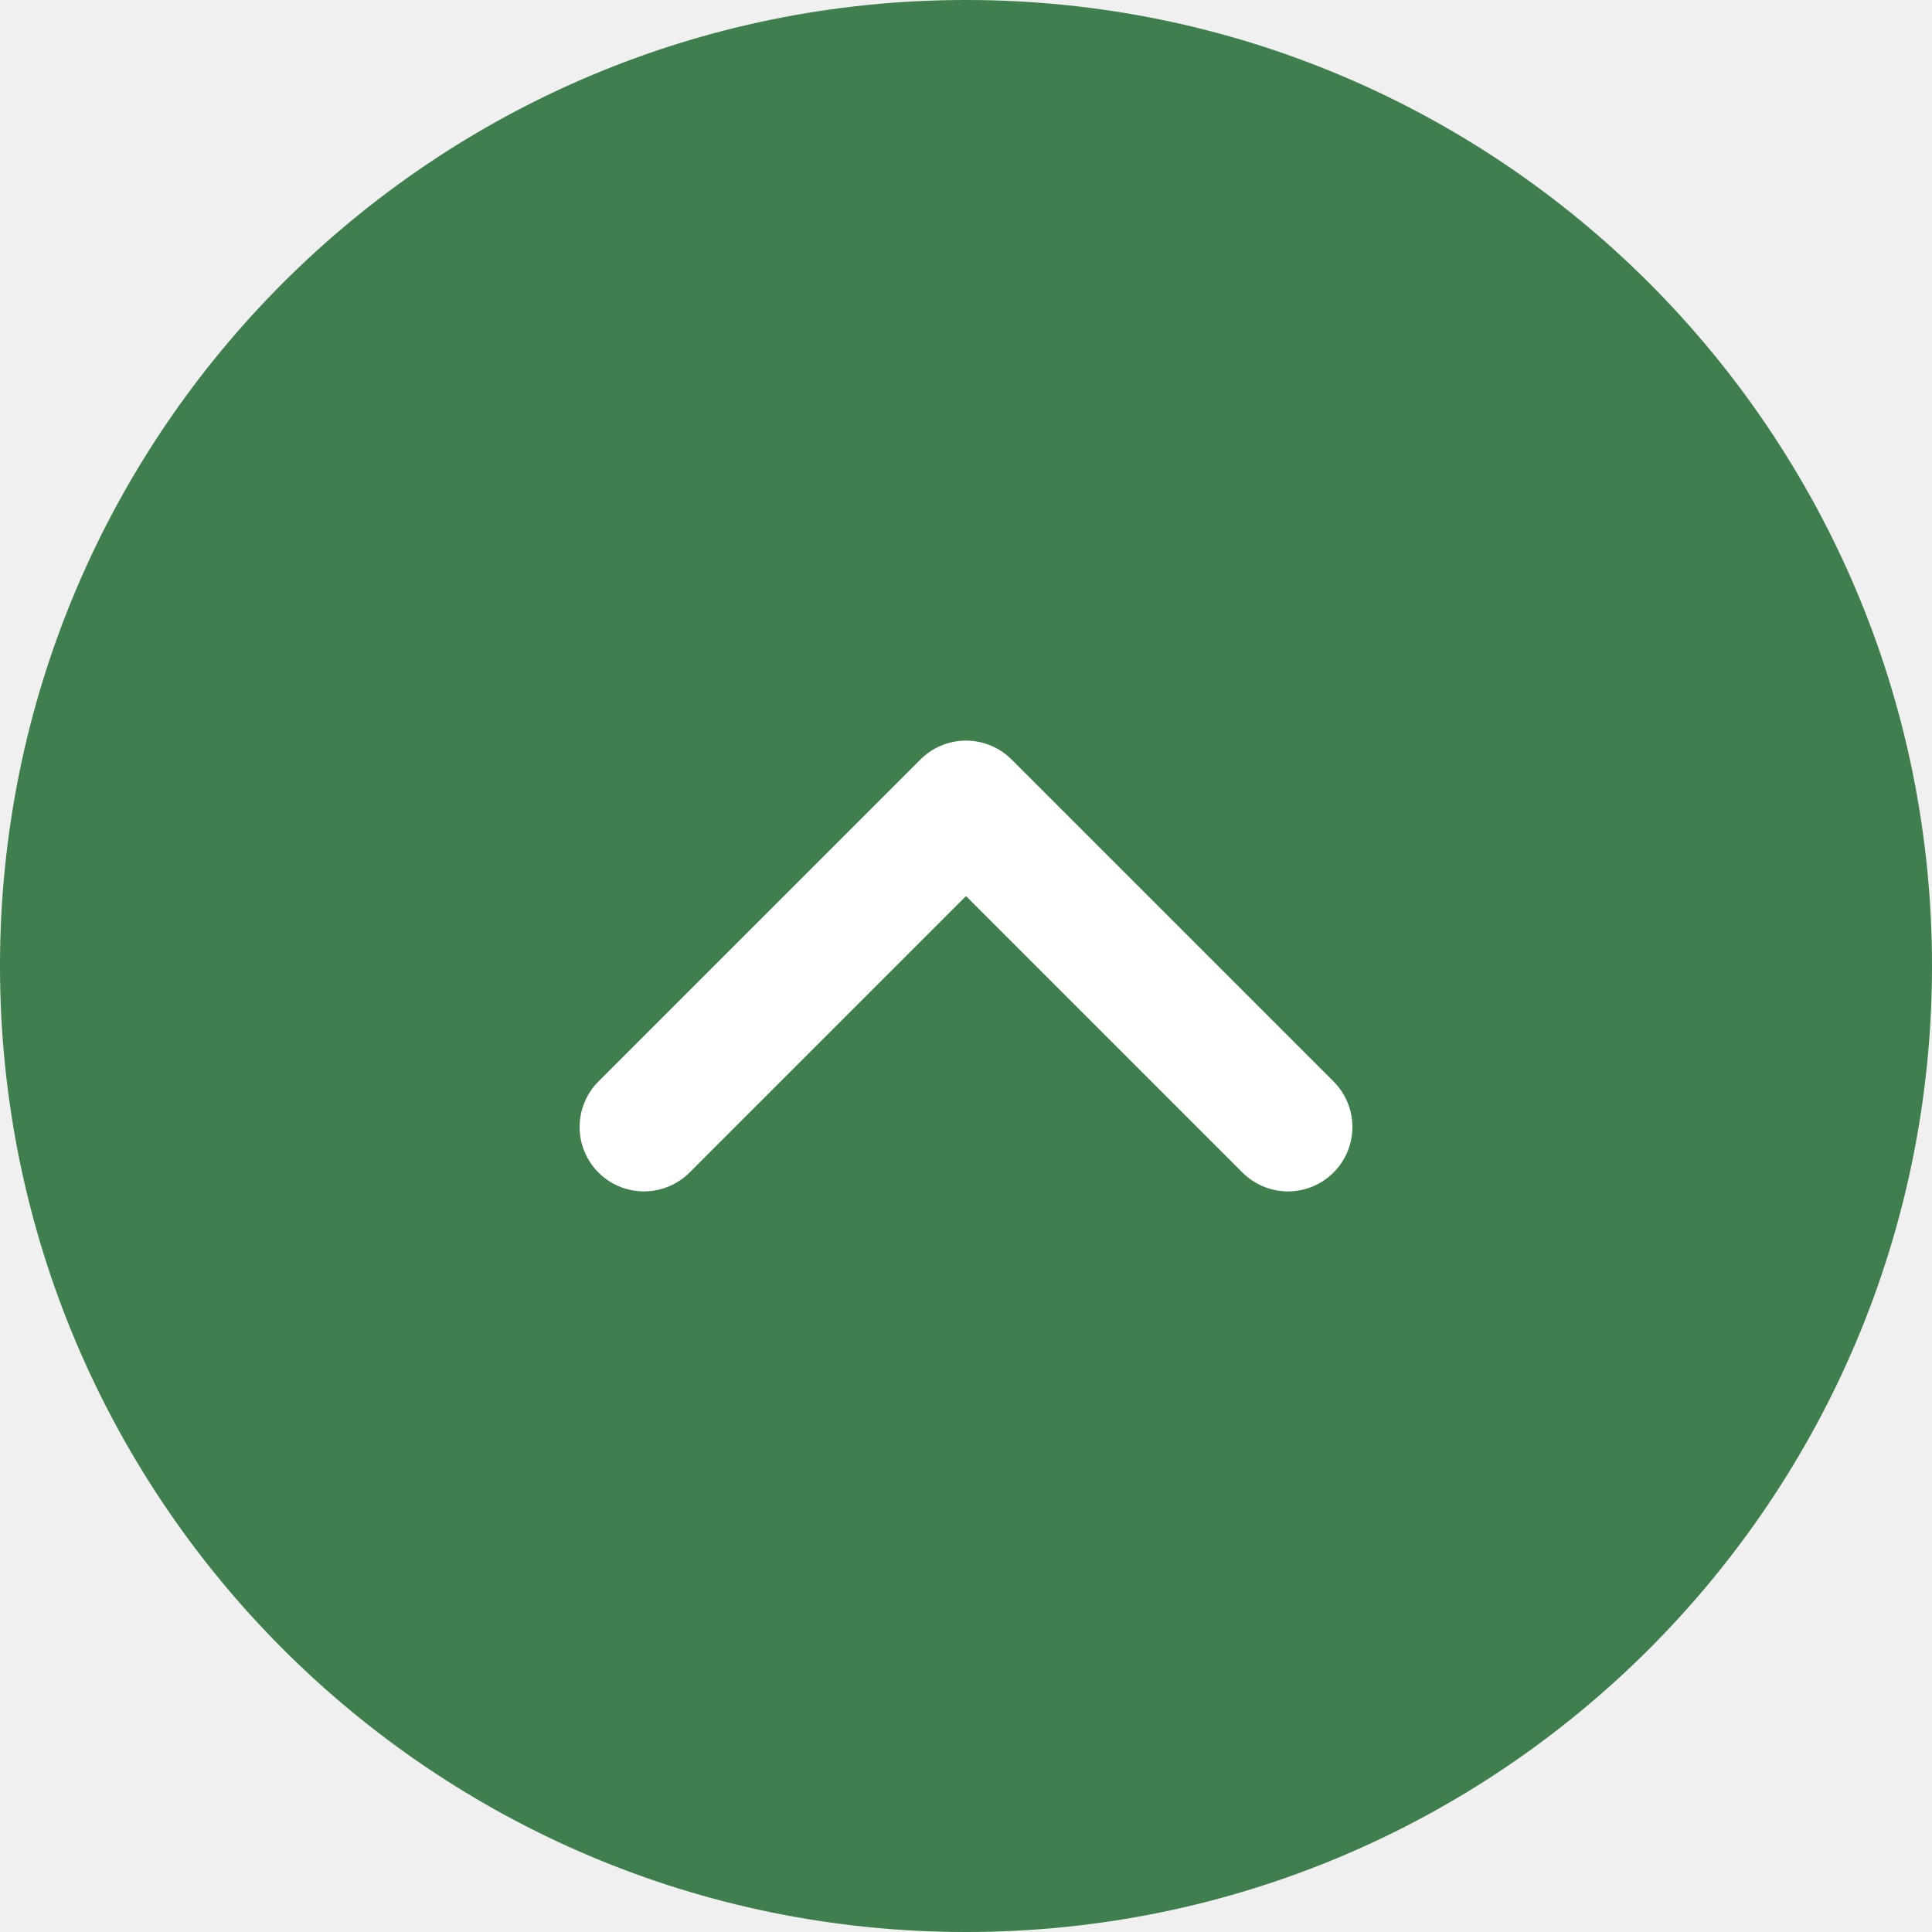
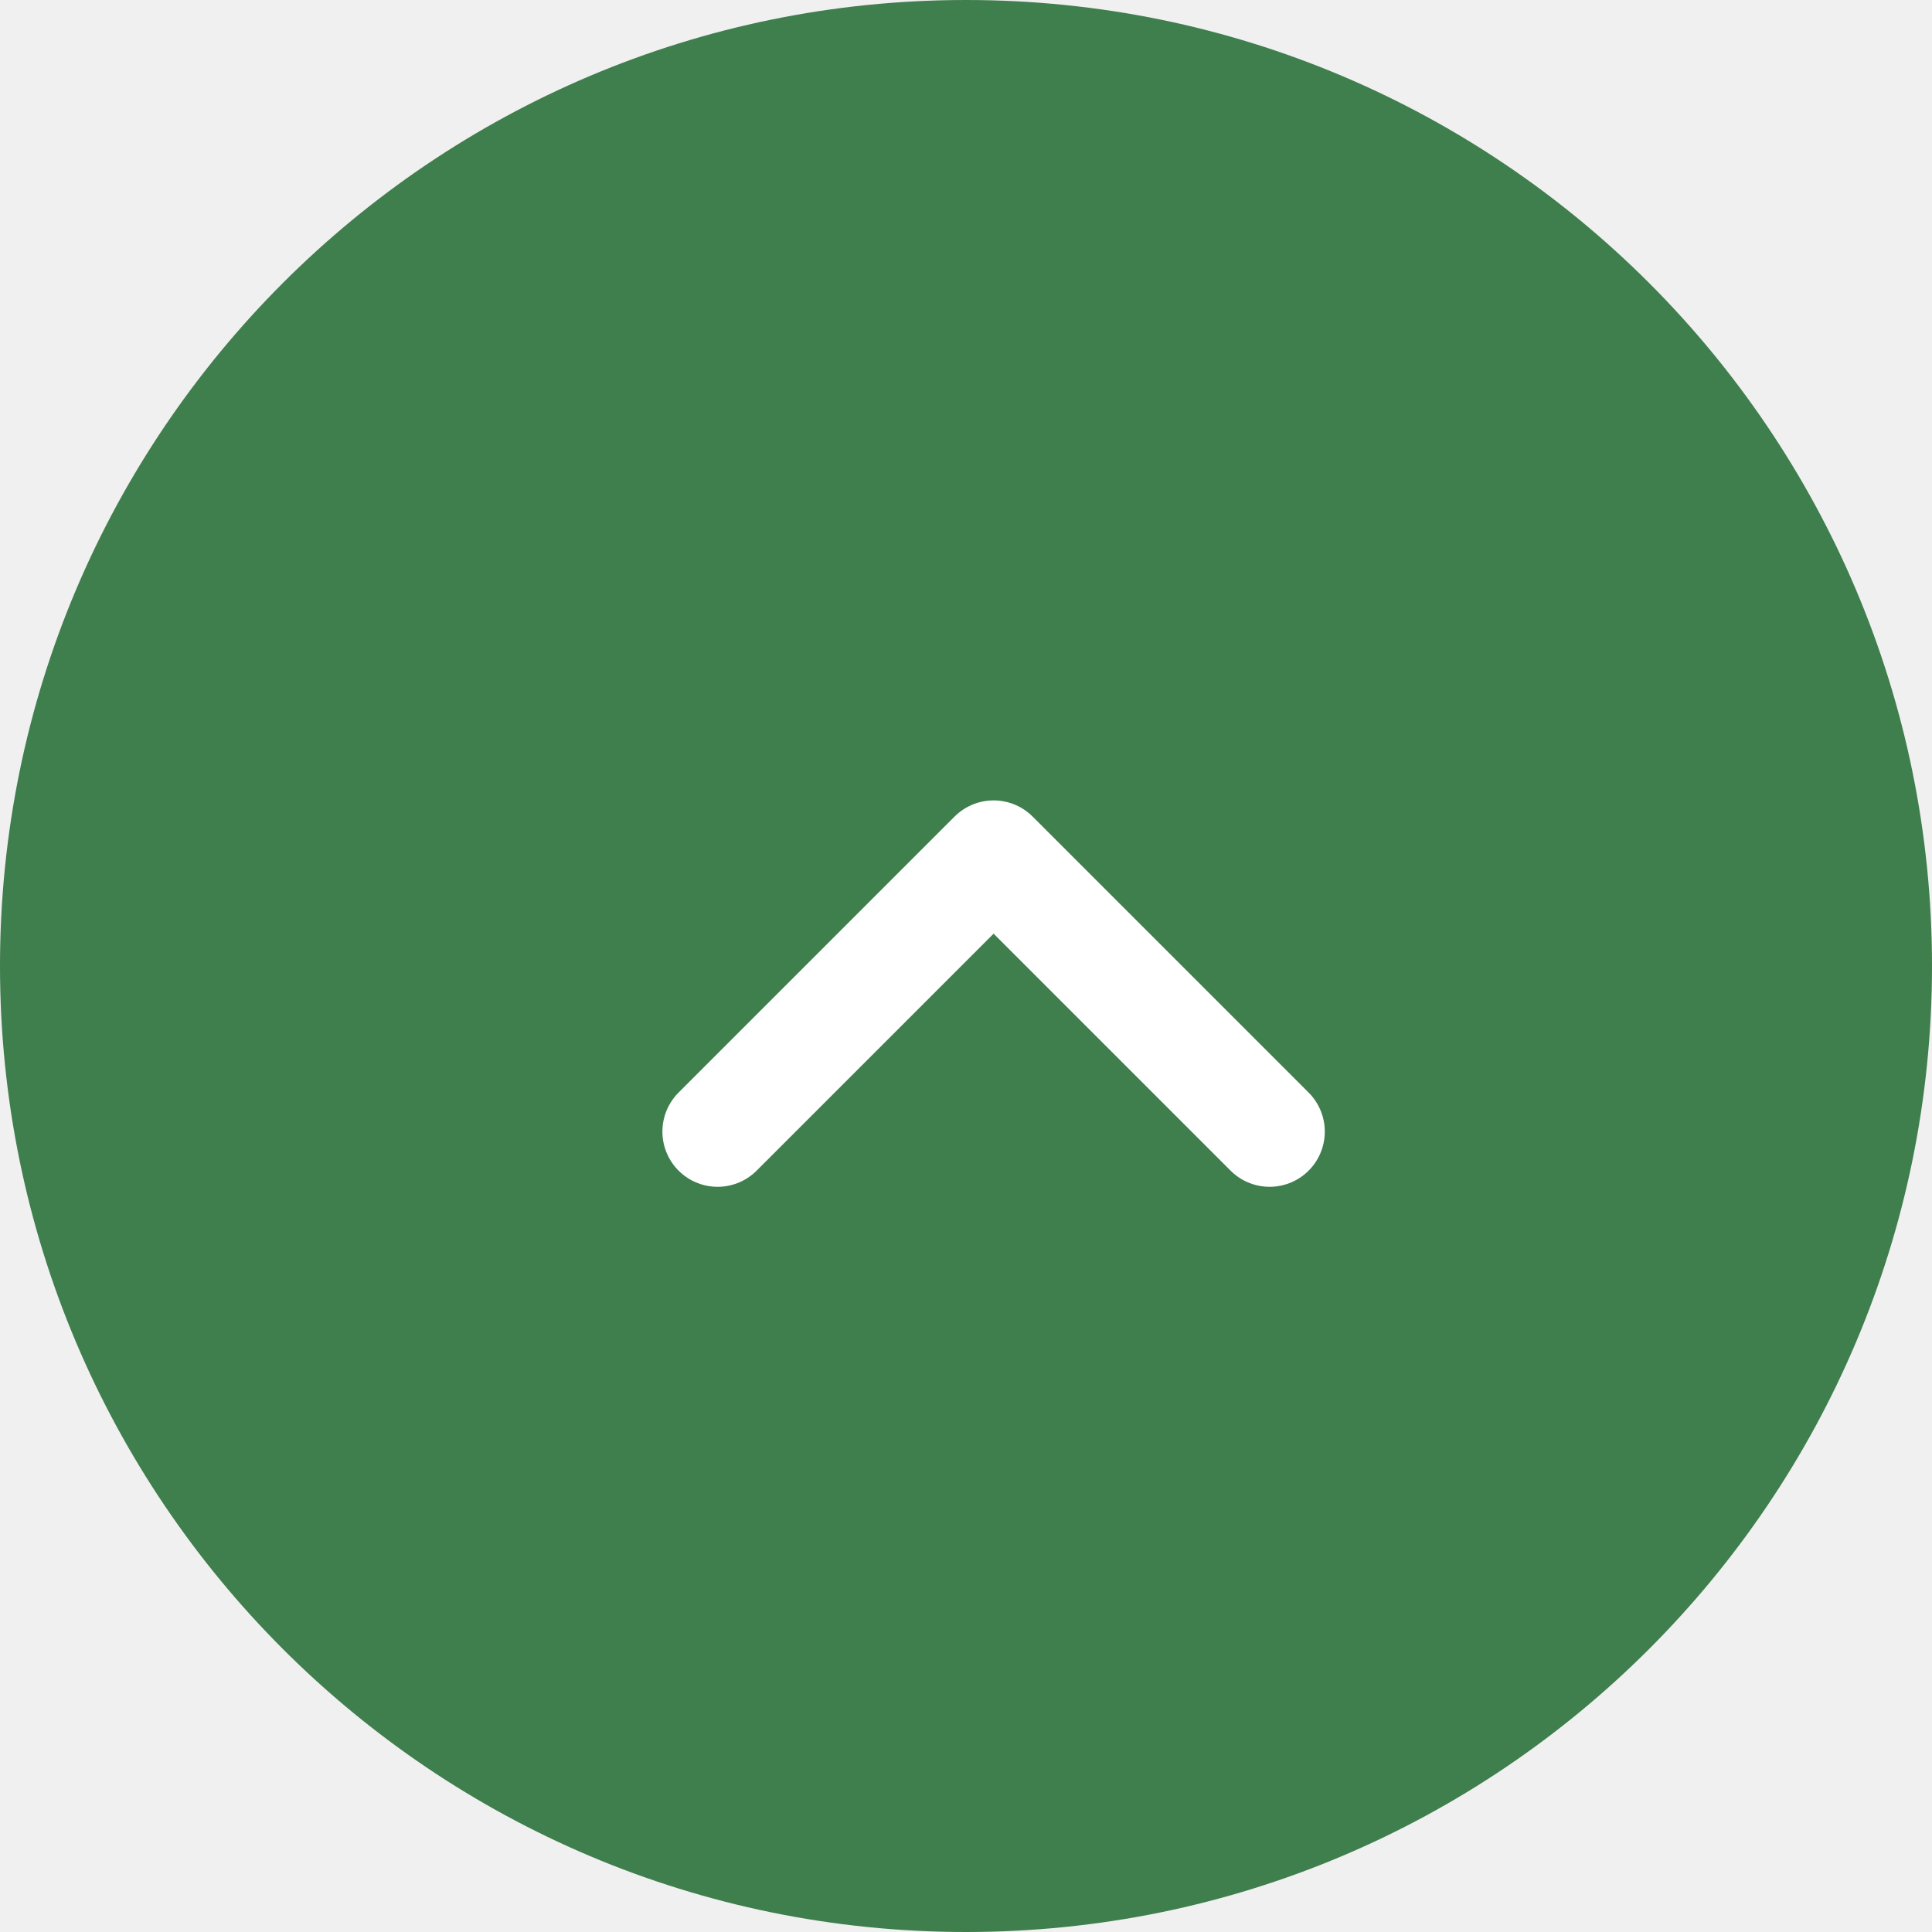
- <svg xmlns="http://www.w3.org/2000/svg" width="30" height="30" viewBox="0 0 30 30" fill="none">
-   <circle cx="15" cy="15" r="15" fill="#3F7E4D" />
-   <path d="M20 17.5L15 12.5L10 17.5" stroke="white" stroke-width="2" stroke-linecap="round" stroke-linejoin="round" />
+ <svg xmlns="http://www.w3.org/2000/svg" width="35" height="35" viewBox="0 0 35 35" fill="none">
+   <circle cx="17.5" cy="17.5" r="17.5" fill="#3F7E4D" />
+   <path d="M23 20.5L18 15.5L13 20.5" stroke="white" stroke-width="2" stroke-linecap="round" stroke-linejoin="round" />
</svg>
